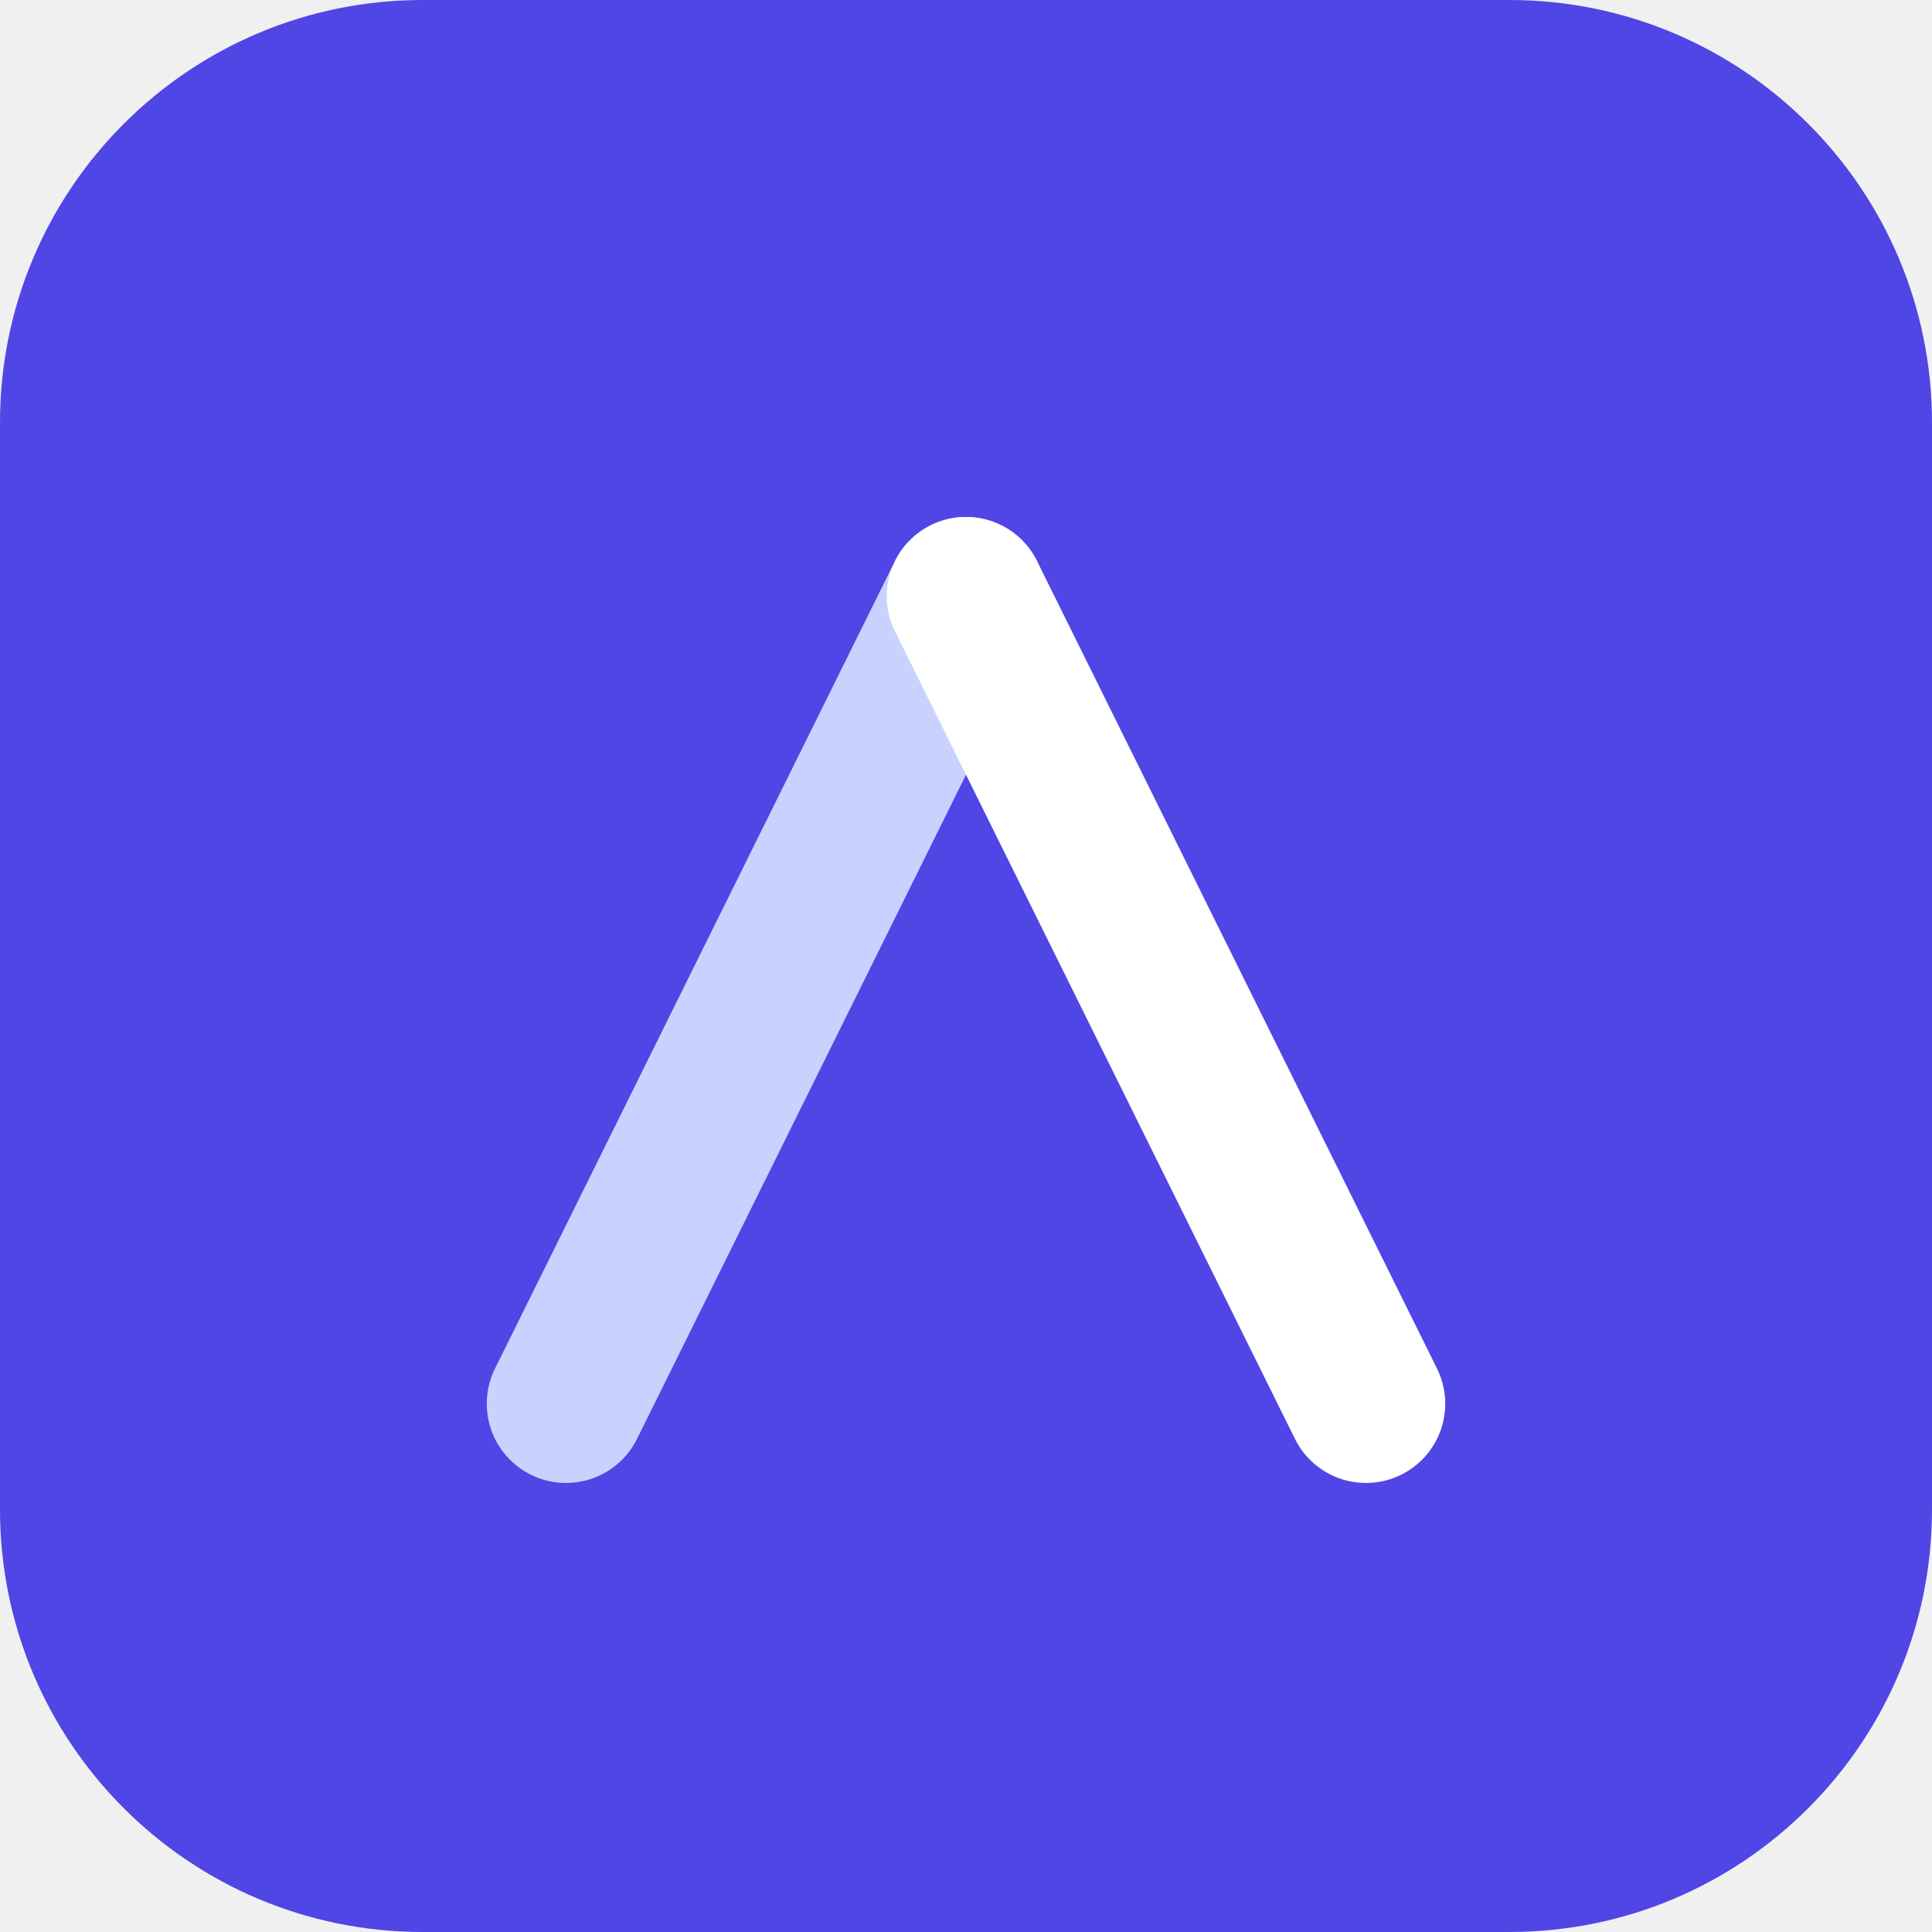
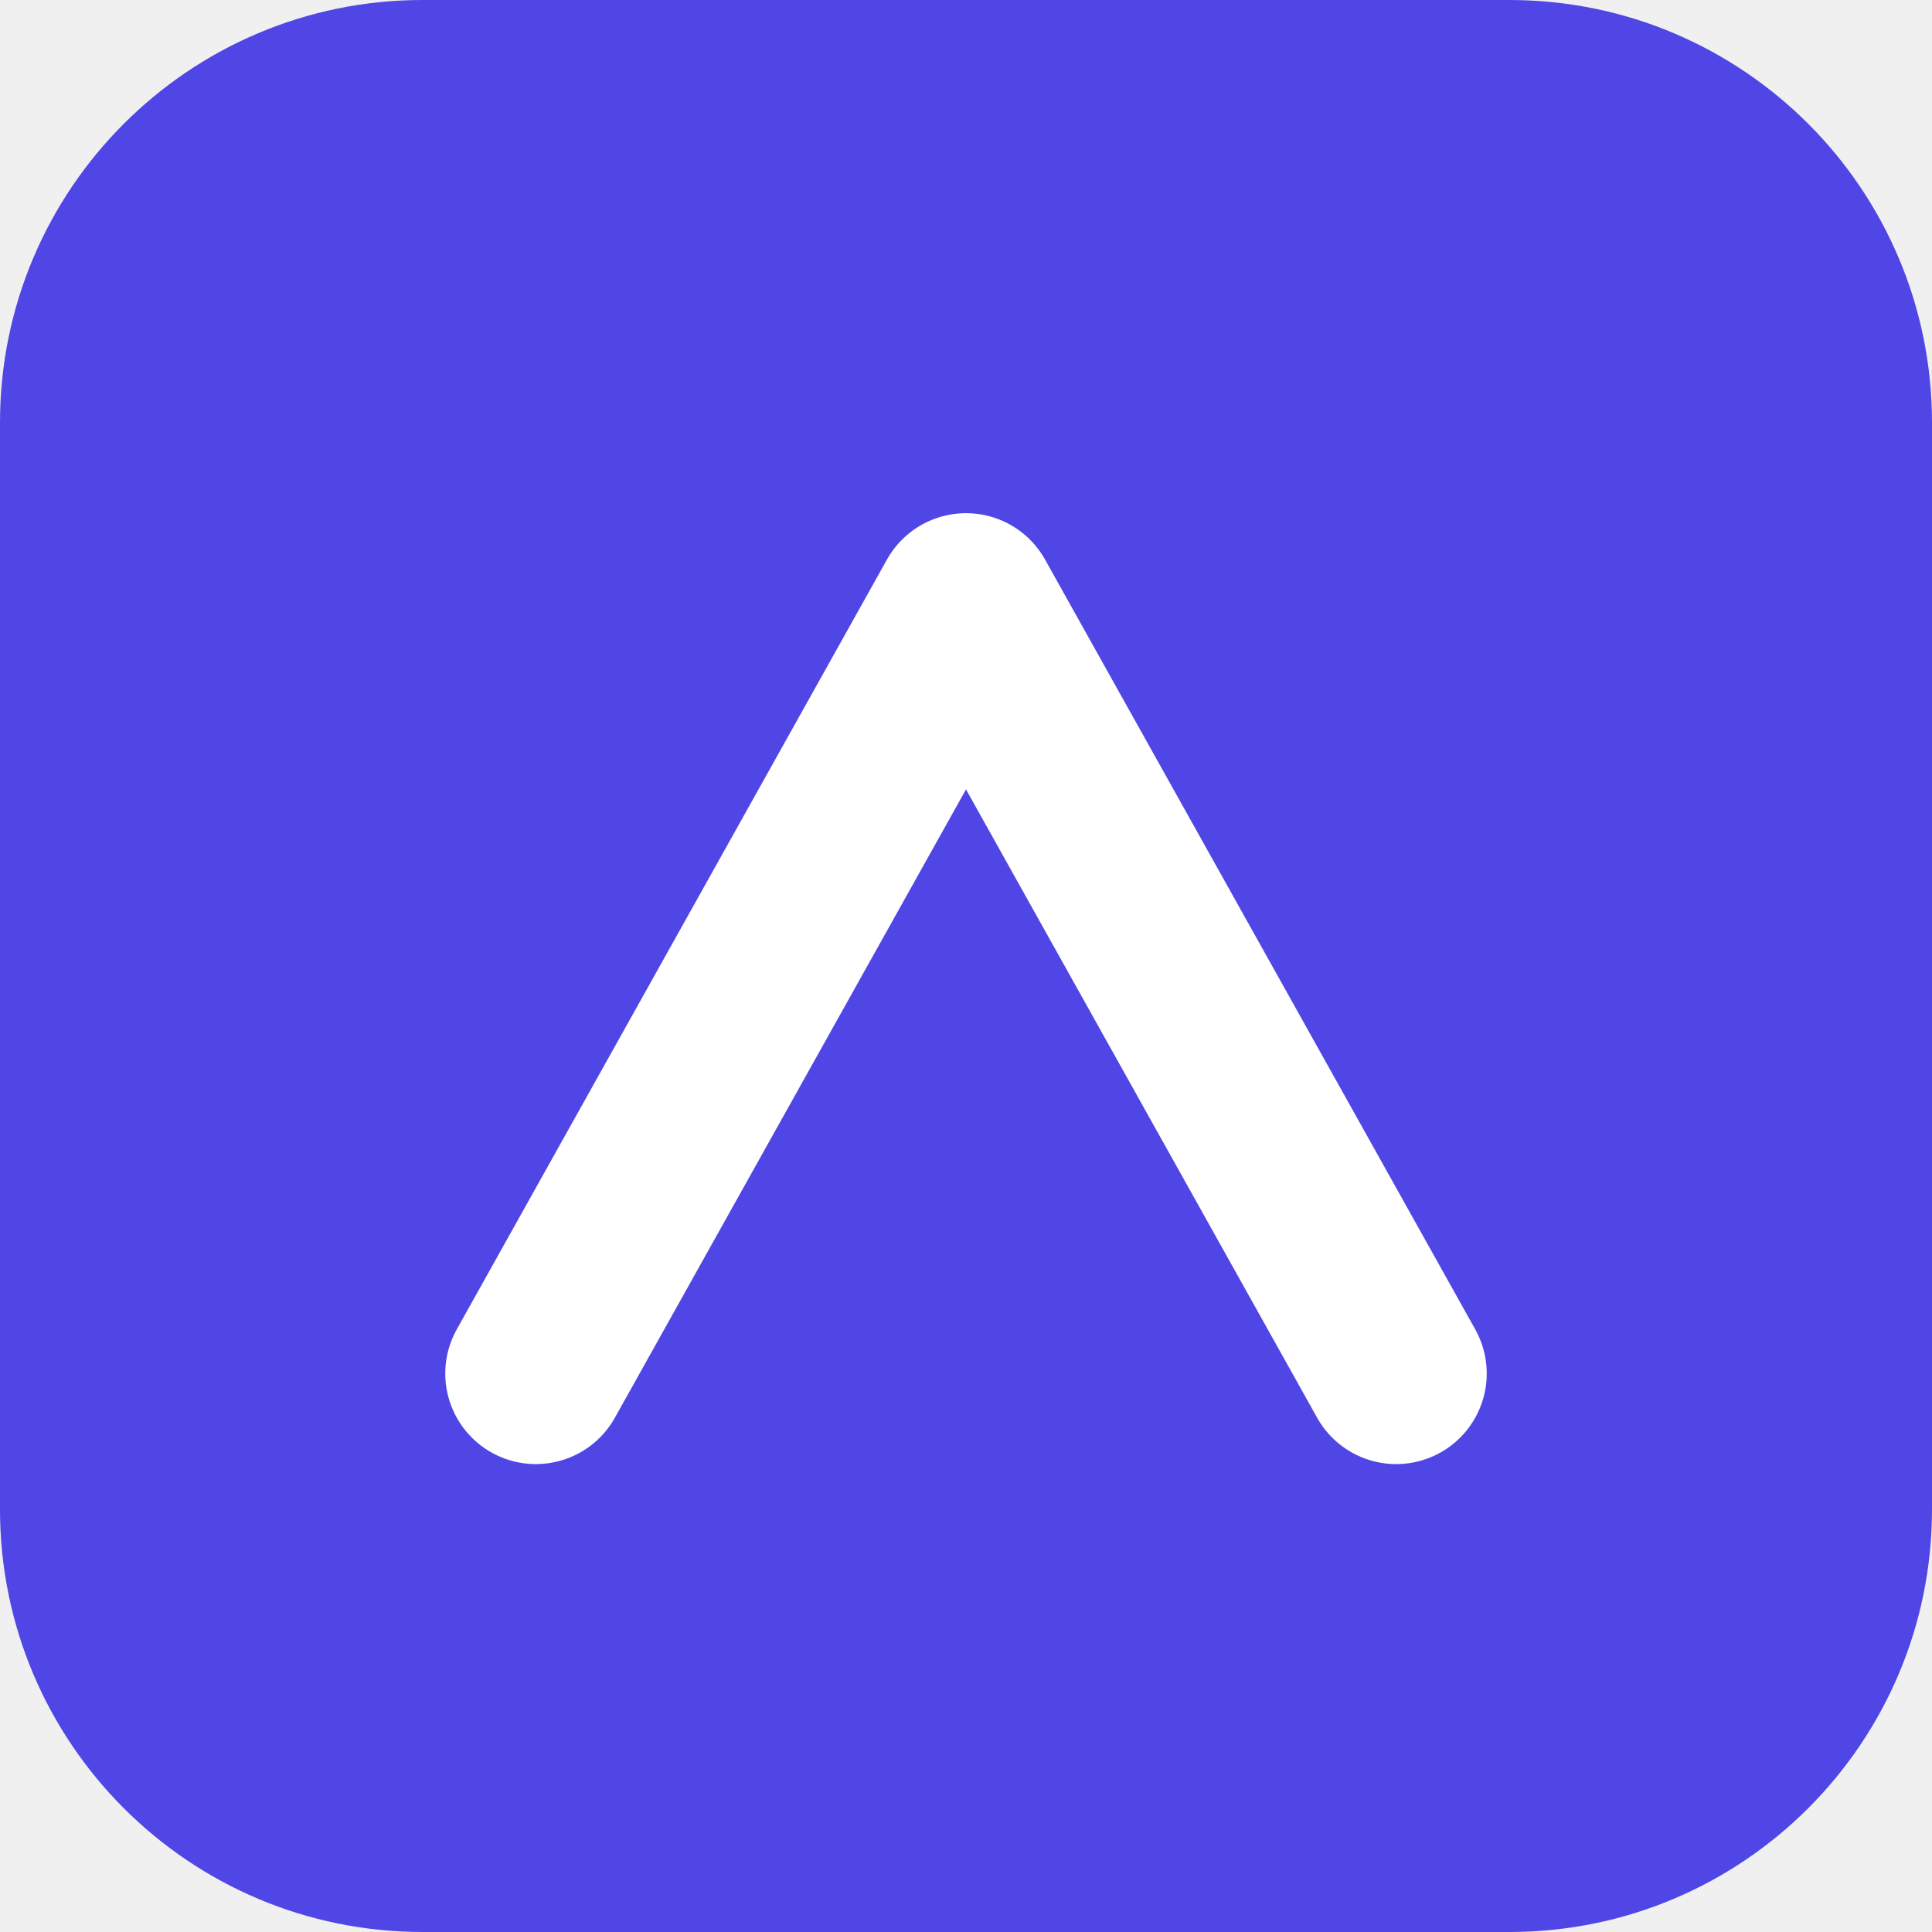
<svg xmlns="http://www.w3.org/2000/svg" width="512" height="512" viewBox="0 0 512 512" fill="none">
  <rect width="512" height="512" rx="112" fill="#4F46E5" />
-   <path d="M150 372 L256 158" stroke="#C7D2FE" stroke-width="42" stroke-linecap="round" stroke-linejoin="round" />
-   <path d="M256 158 L362 372" stroke="#FFFFFF" stroke-width="42" stroke-linecap="round" stroke-linejoin="round" />
+   <path d="M142 364 L256 160 L370 364" fill="none" stroke="#FFFFFF" stroke-width="48" stroke-linecap="round" stroke-linejoin="round" />
</svg>
